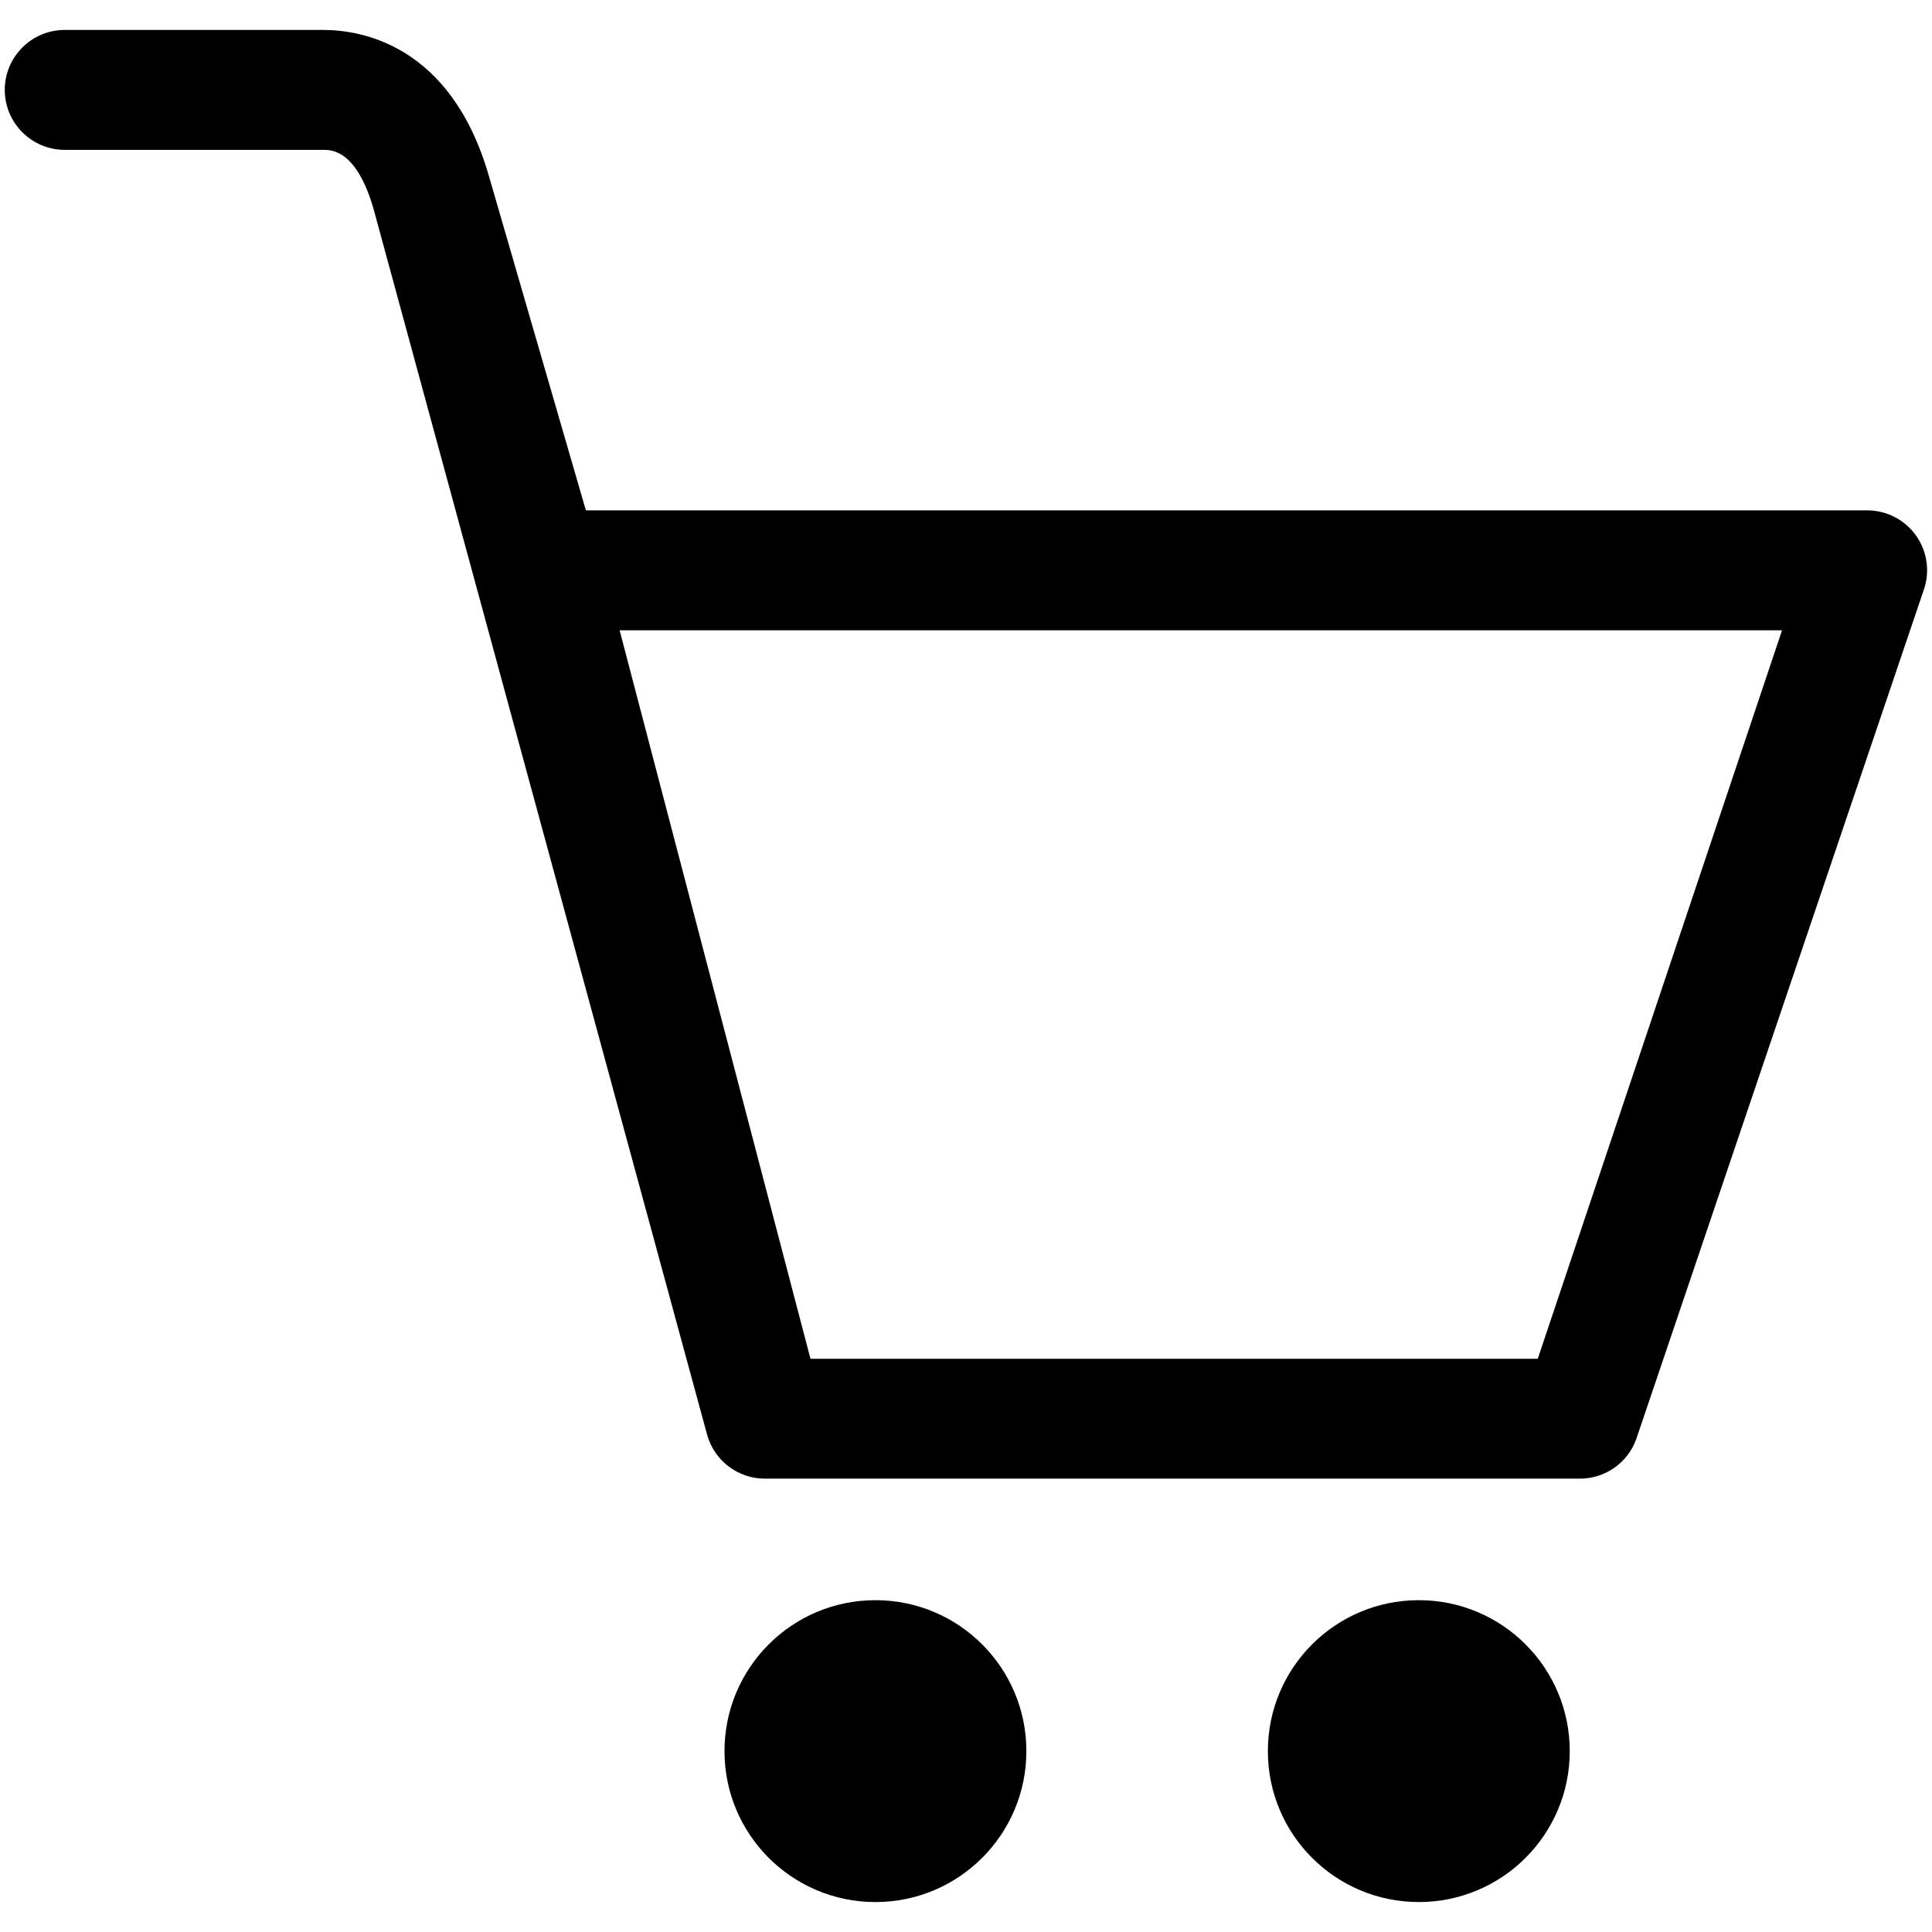
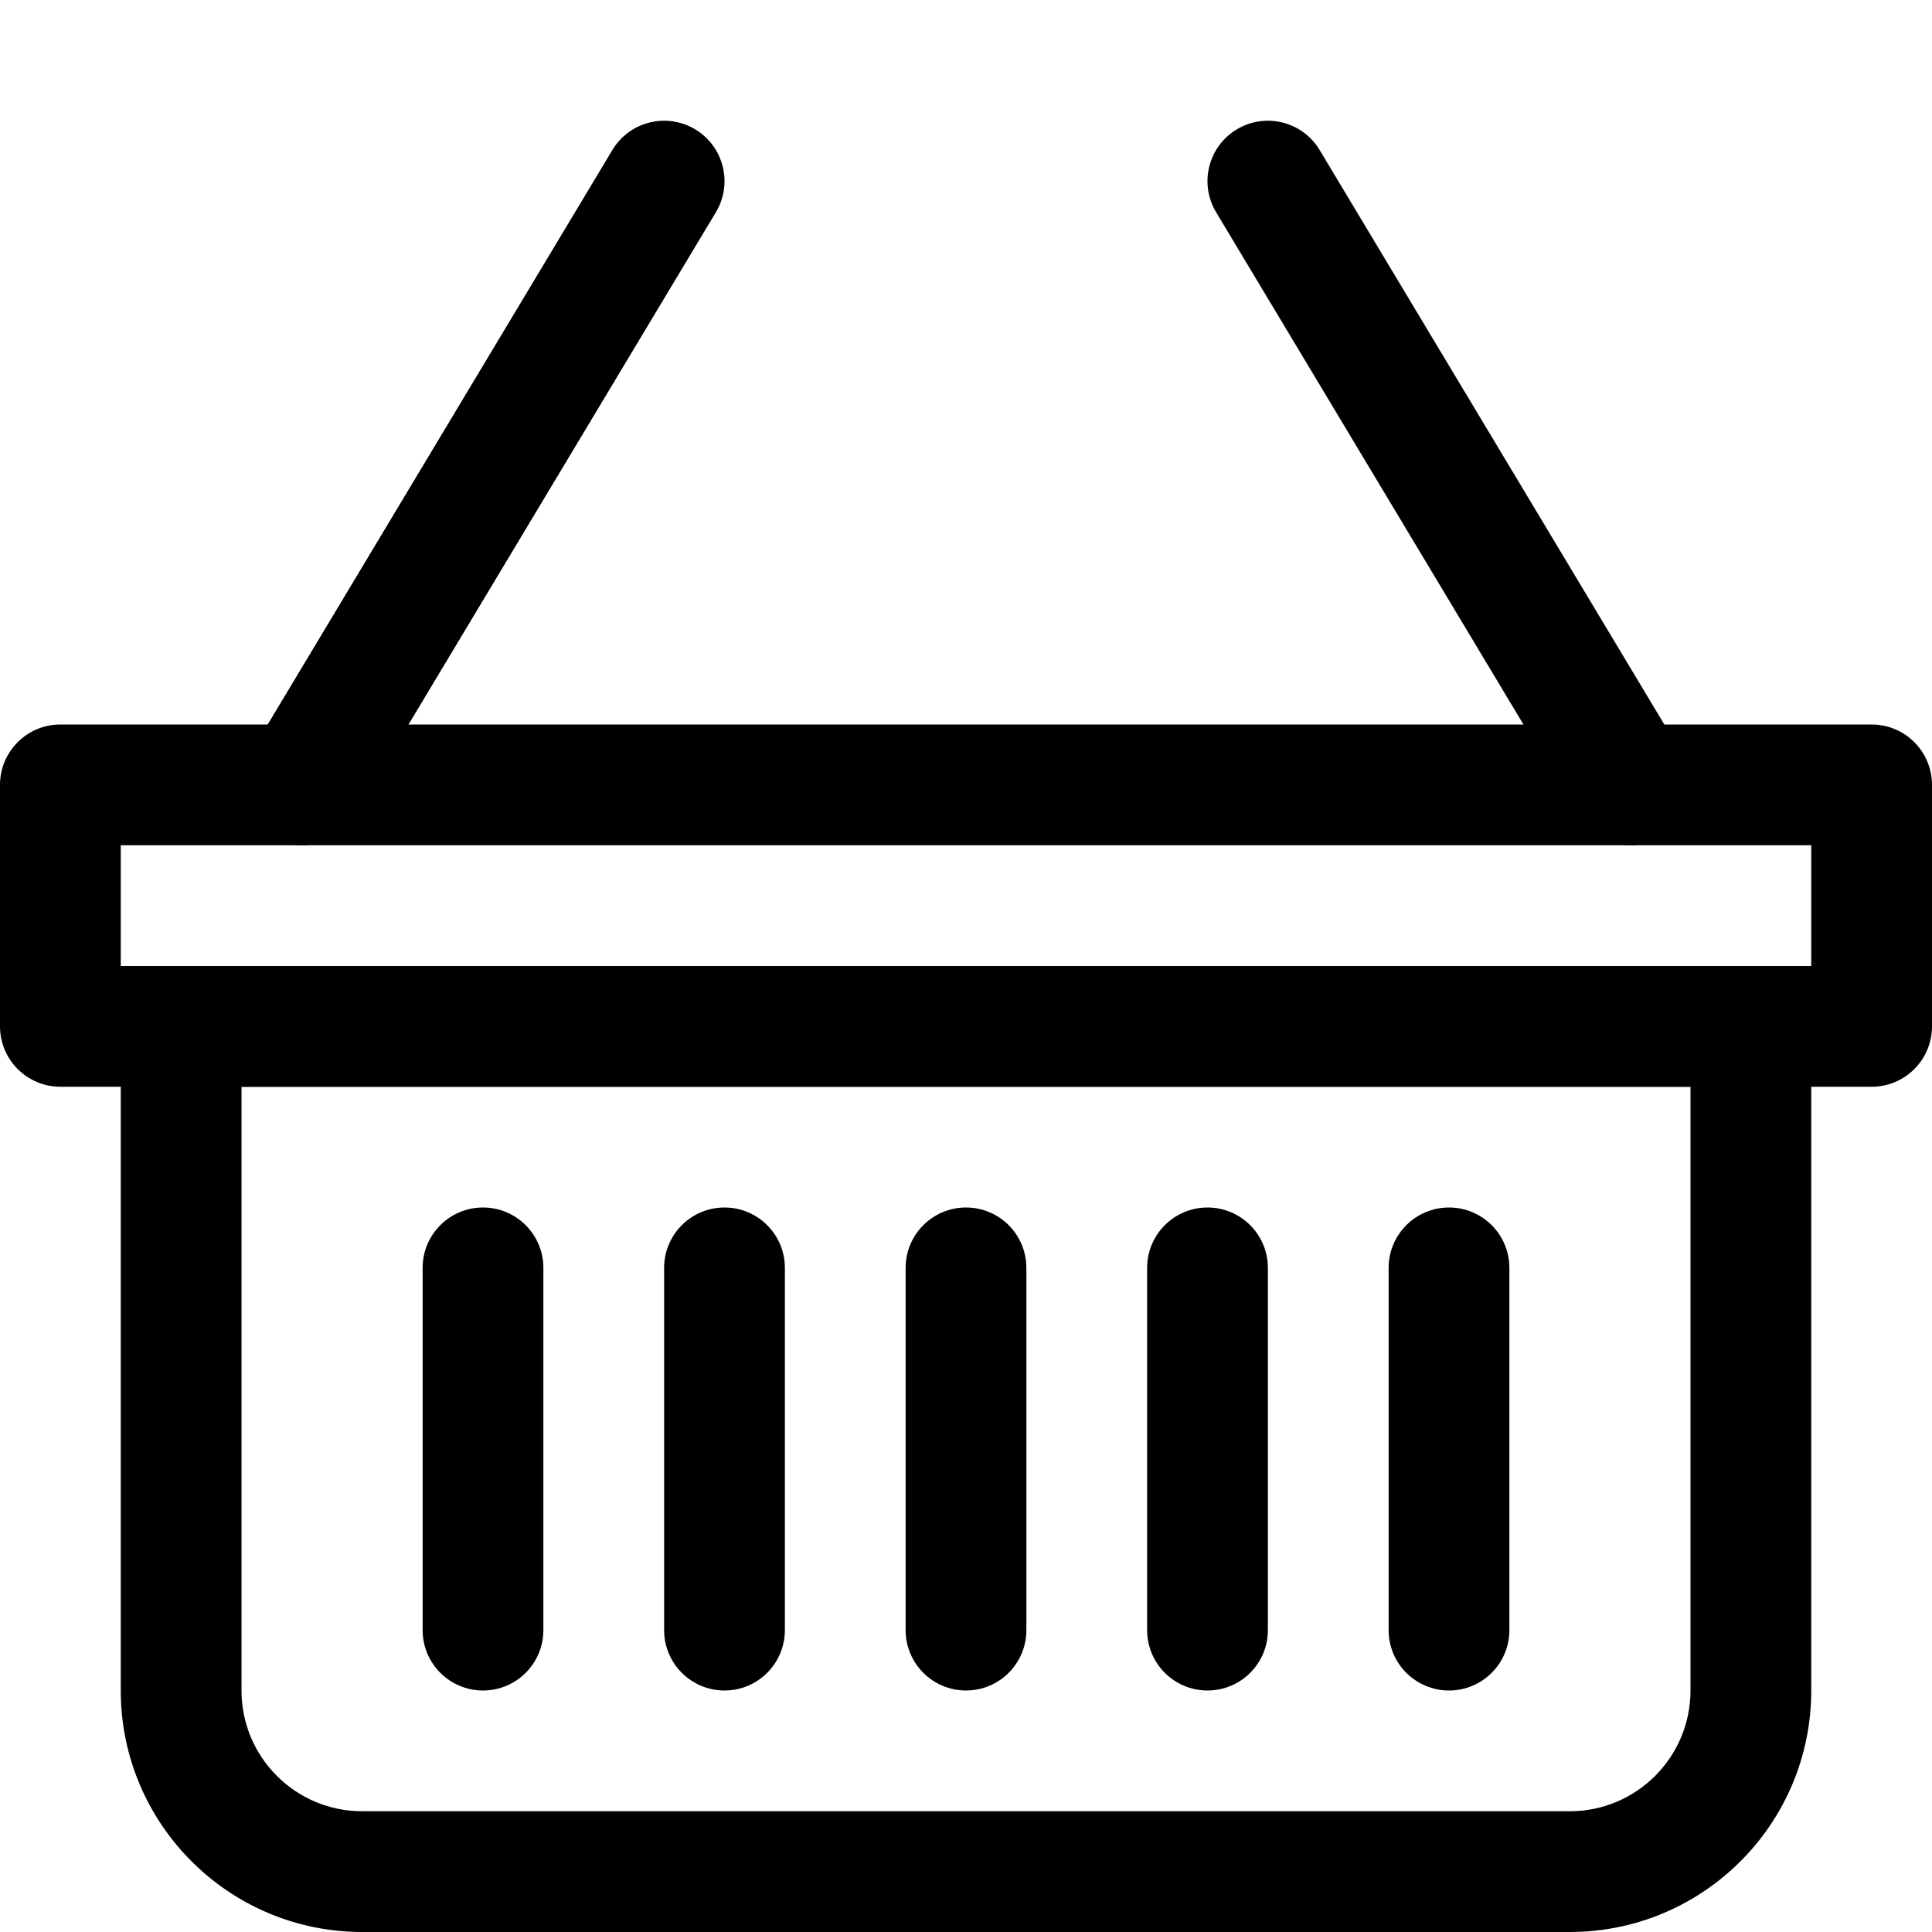
- <svg xmlns="http://www.w3.org/2000/svg" fill="#000000" width="25px" height="25px" viewBox="0 0 32 32" version="1.1">
-   <path d="M31.739 8.875c-0.186-0.264-0.489-0.422-0.812-0.422h-21.223l-1.607-5.54c-0.63-2.182-2.127-2.417-2.741-2.417h-4.284c-0.549 0-0.993 0.445-0.993 0.993s0.445 0.993 0.993 0.993h4.283c0.136 0 0.549 0 0.831 0.974l5.527 20.311c0.12 0.428 0.511 0.724 0.956 0.724h13.499c0.419 0 0.793-0.262 0.934-0.657l4.758-14.053c0.11-0.304 0.064-0.643-0.122-0.907zM25.47 22.506h-12.046l-3.161-12.066h19.253zM23.5 26.504c-1.381 0-2.5 1.119-2.5 2.5s1.119 2.5 2.5 2.5 2.5-1.119 2.5-2.5c0-1.381-1.119-2.5-2.5-2.5zM14.5 26.504c-1.381 0-2.5 1.119-2.5 2.5s1.119 2.5 2.5 2.5 2.5-1.119 2.5-2.5c0-1.381-1.119-2.5-2.5-2.5z" />
+ <svg xmlns="http://www.w3.org/2000/svg" class="bi bi-basket" width="1em" height="1em" viewBox="0 0 16 16" fill="currentColor">
+   <path fill-rule="evenodd" d="M10.243 1.071a.5.5 0 0 1 .686.172l3 5a.5.5 0 1 1-.858.514l-3-5a.5.5 0 0 1 .172-.686zm-4.486 0a.5.5 0 0 0-.686.172l-3 5a.5.5 0 1 0 .858.514l3-5a.5.5 0 0 0-.172-.686z" />
+   <path fill-rule="evenodd" d="M1 7v1h14V7H1zM.5 6a.5.5 0 0 0-.5.5v2a.5.5 0 0 0 .5.5h15a.5.5 0 0 0 .5-.5v-2a.5.5 0 0 0-.5-.5H.5z" />
+   <path fill-rule="evenodd" d="M14 9H2v5a1 1 0 0 0 1 1h10a1 1 0 0 0 1-1V9zM2 8a1 1 0 0 0-1 1v5a2 2 0 0 0 2 2h10a2 2 0 0 0 2-2V9a1 1 0 0 0-1-1H2z" />
+   <path fill-rule="evenodd" d="M4 10a.5.5 0 0 1 .5.5v3a.5.5 0 1 1-1 0v-3A.5.5 0 0 1 4 10zm2 0a.5.5 0 0 1 .5.5v3a.5.5 0 1 1-1 0v-3A.5.5 0 0 1 6 10zm2 0a.5.5 0 0 1 .5.5v3a.5.5 0 1 1-1 0v-3A.5.5 0 0 1 8 10zm2 0a.5.5 0 0 1 .5.5v3a.5.5 0 1 1-1 0v-3a.5.5 0 0 1 .5-.5zm2 0a.5.5 0 0 1 .5.5v3a.5.5 0 1 1-1 0v-3a.5.5 0 0 1 .5-.5z" />
</svg>
